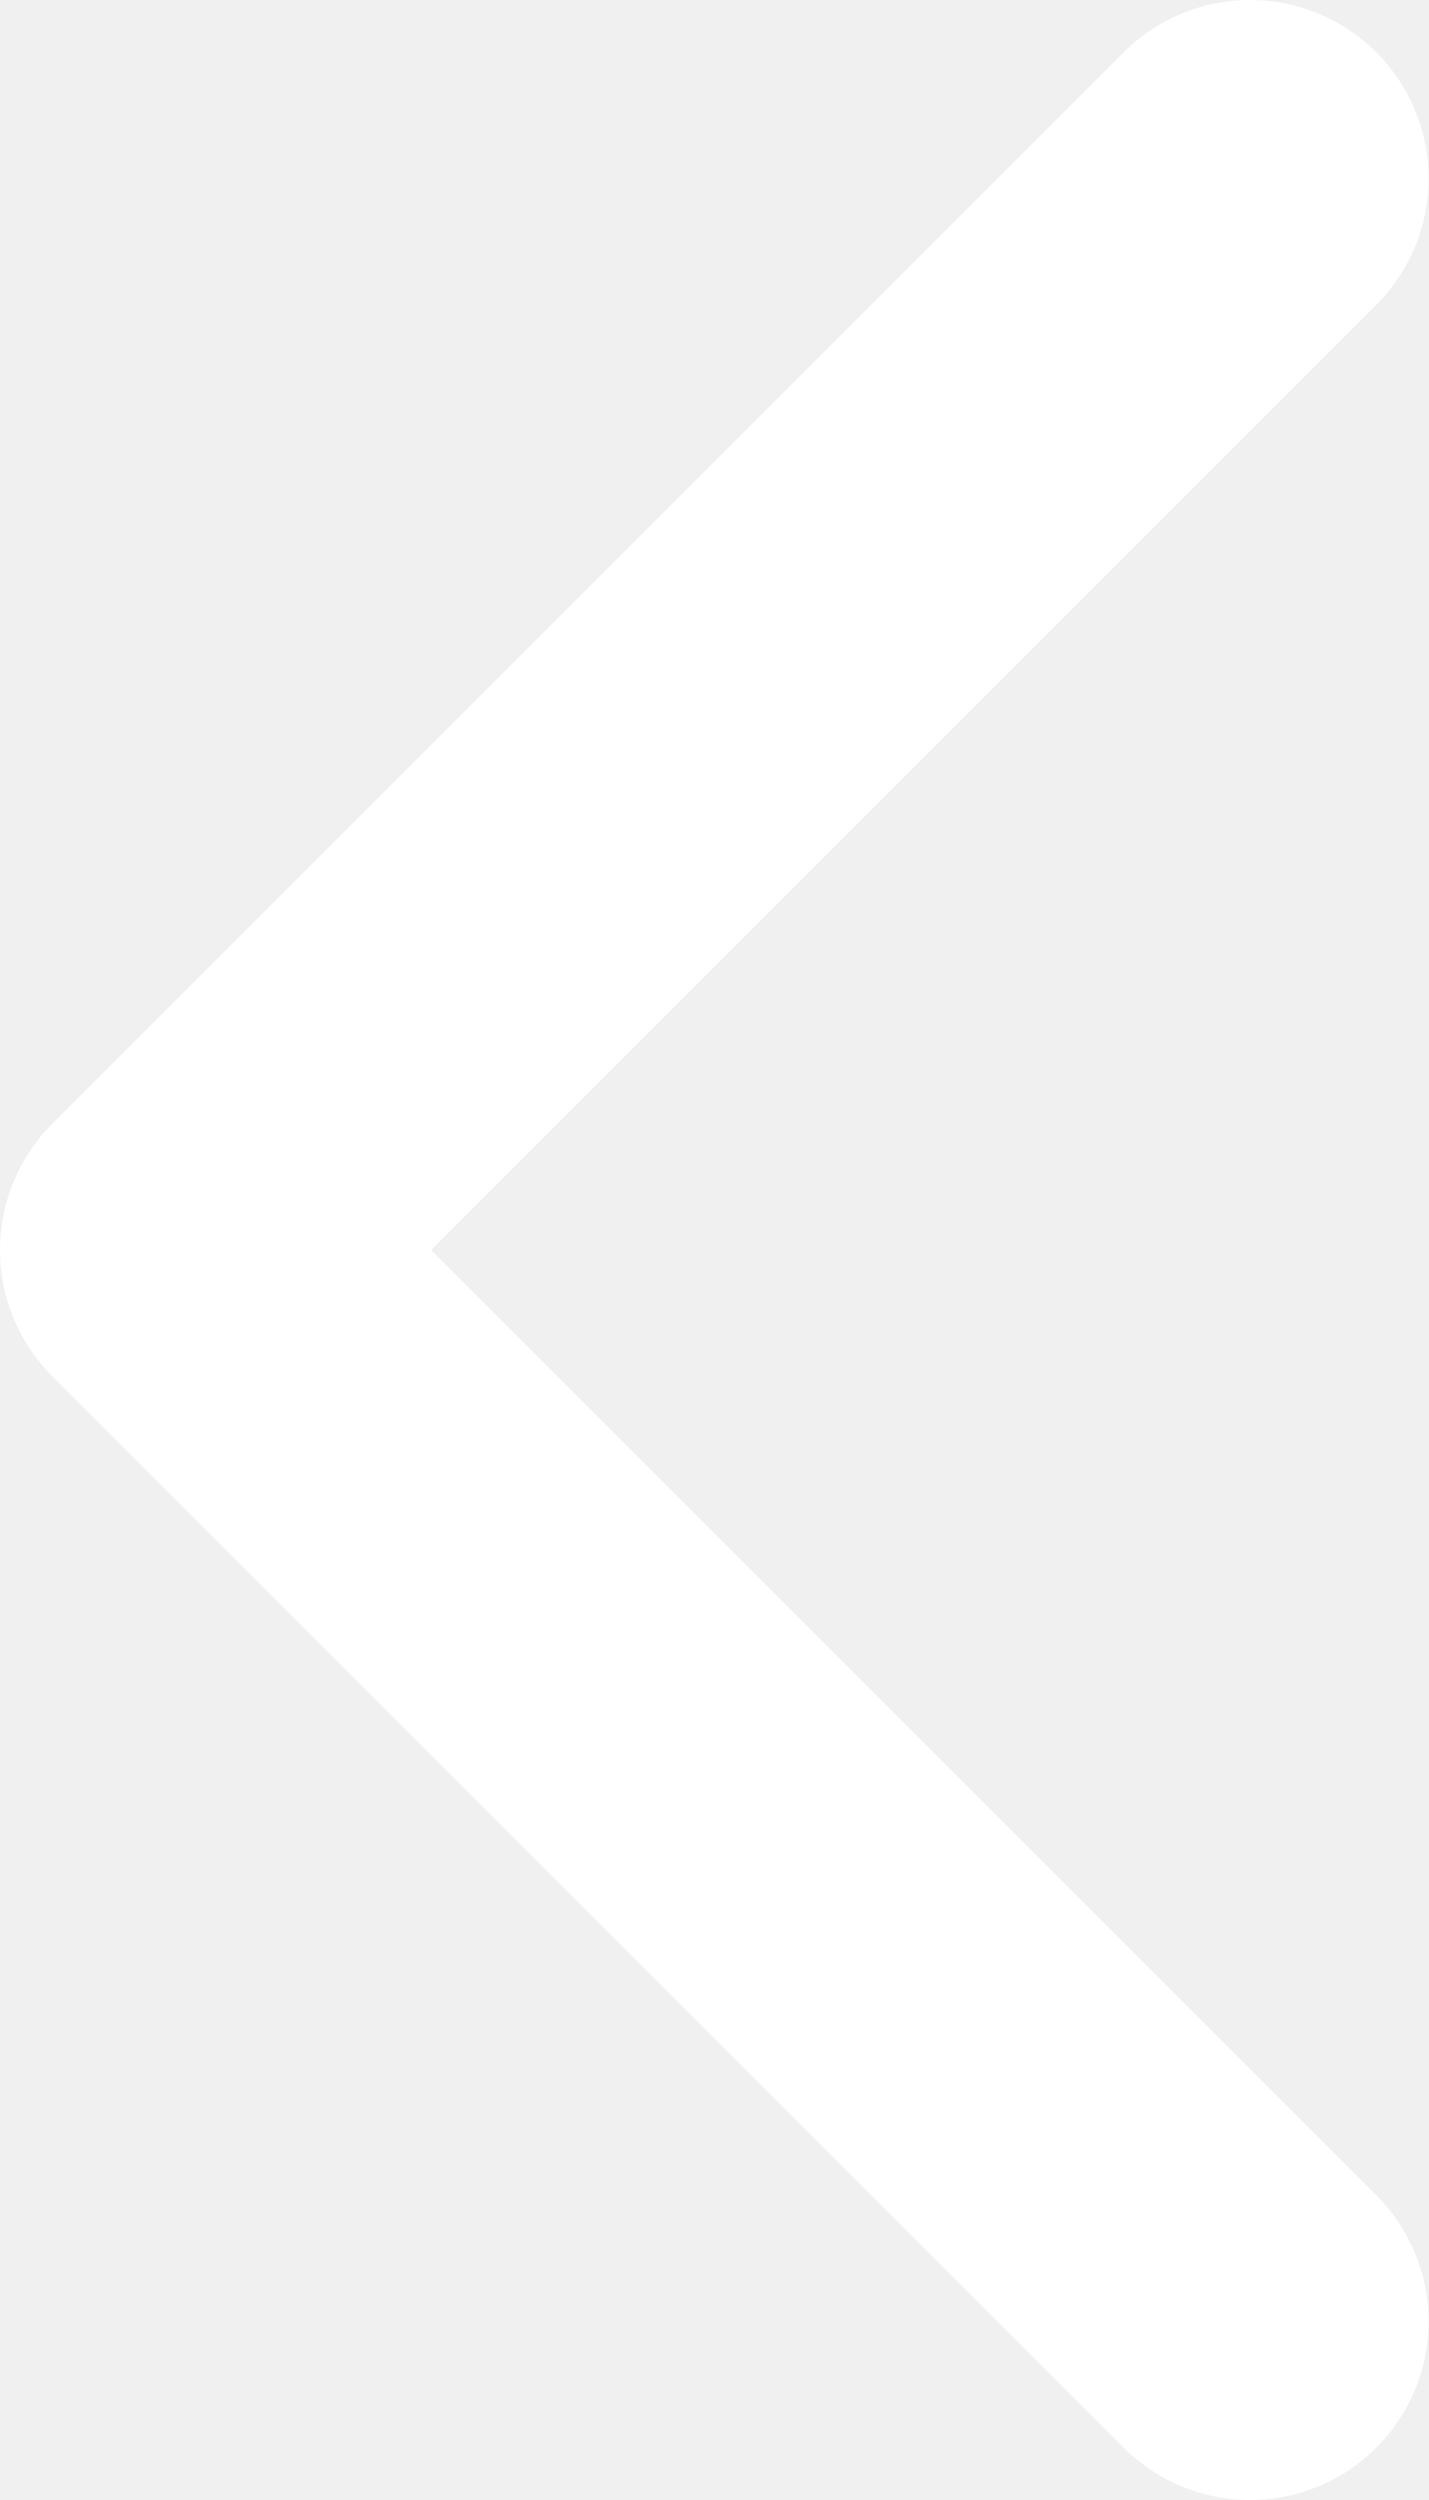
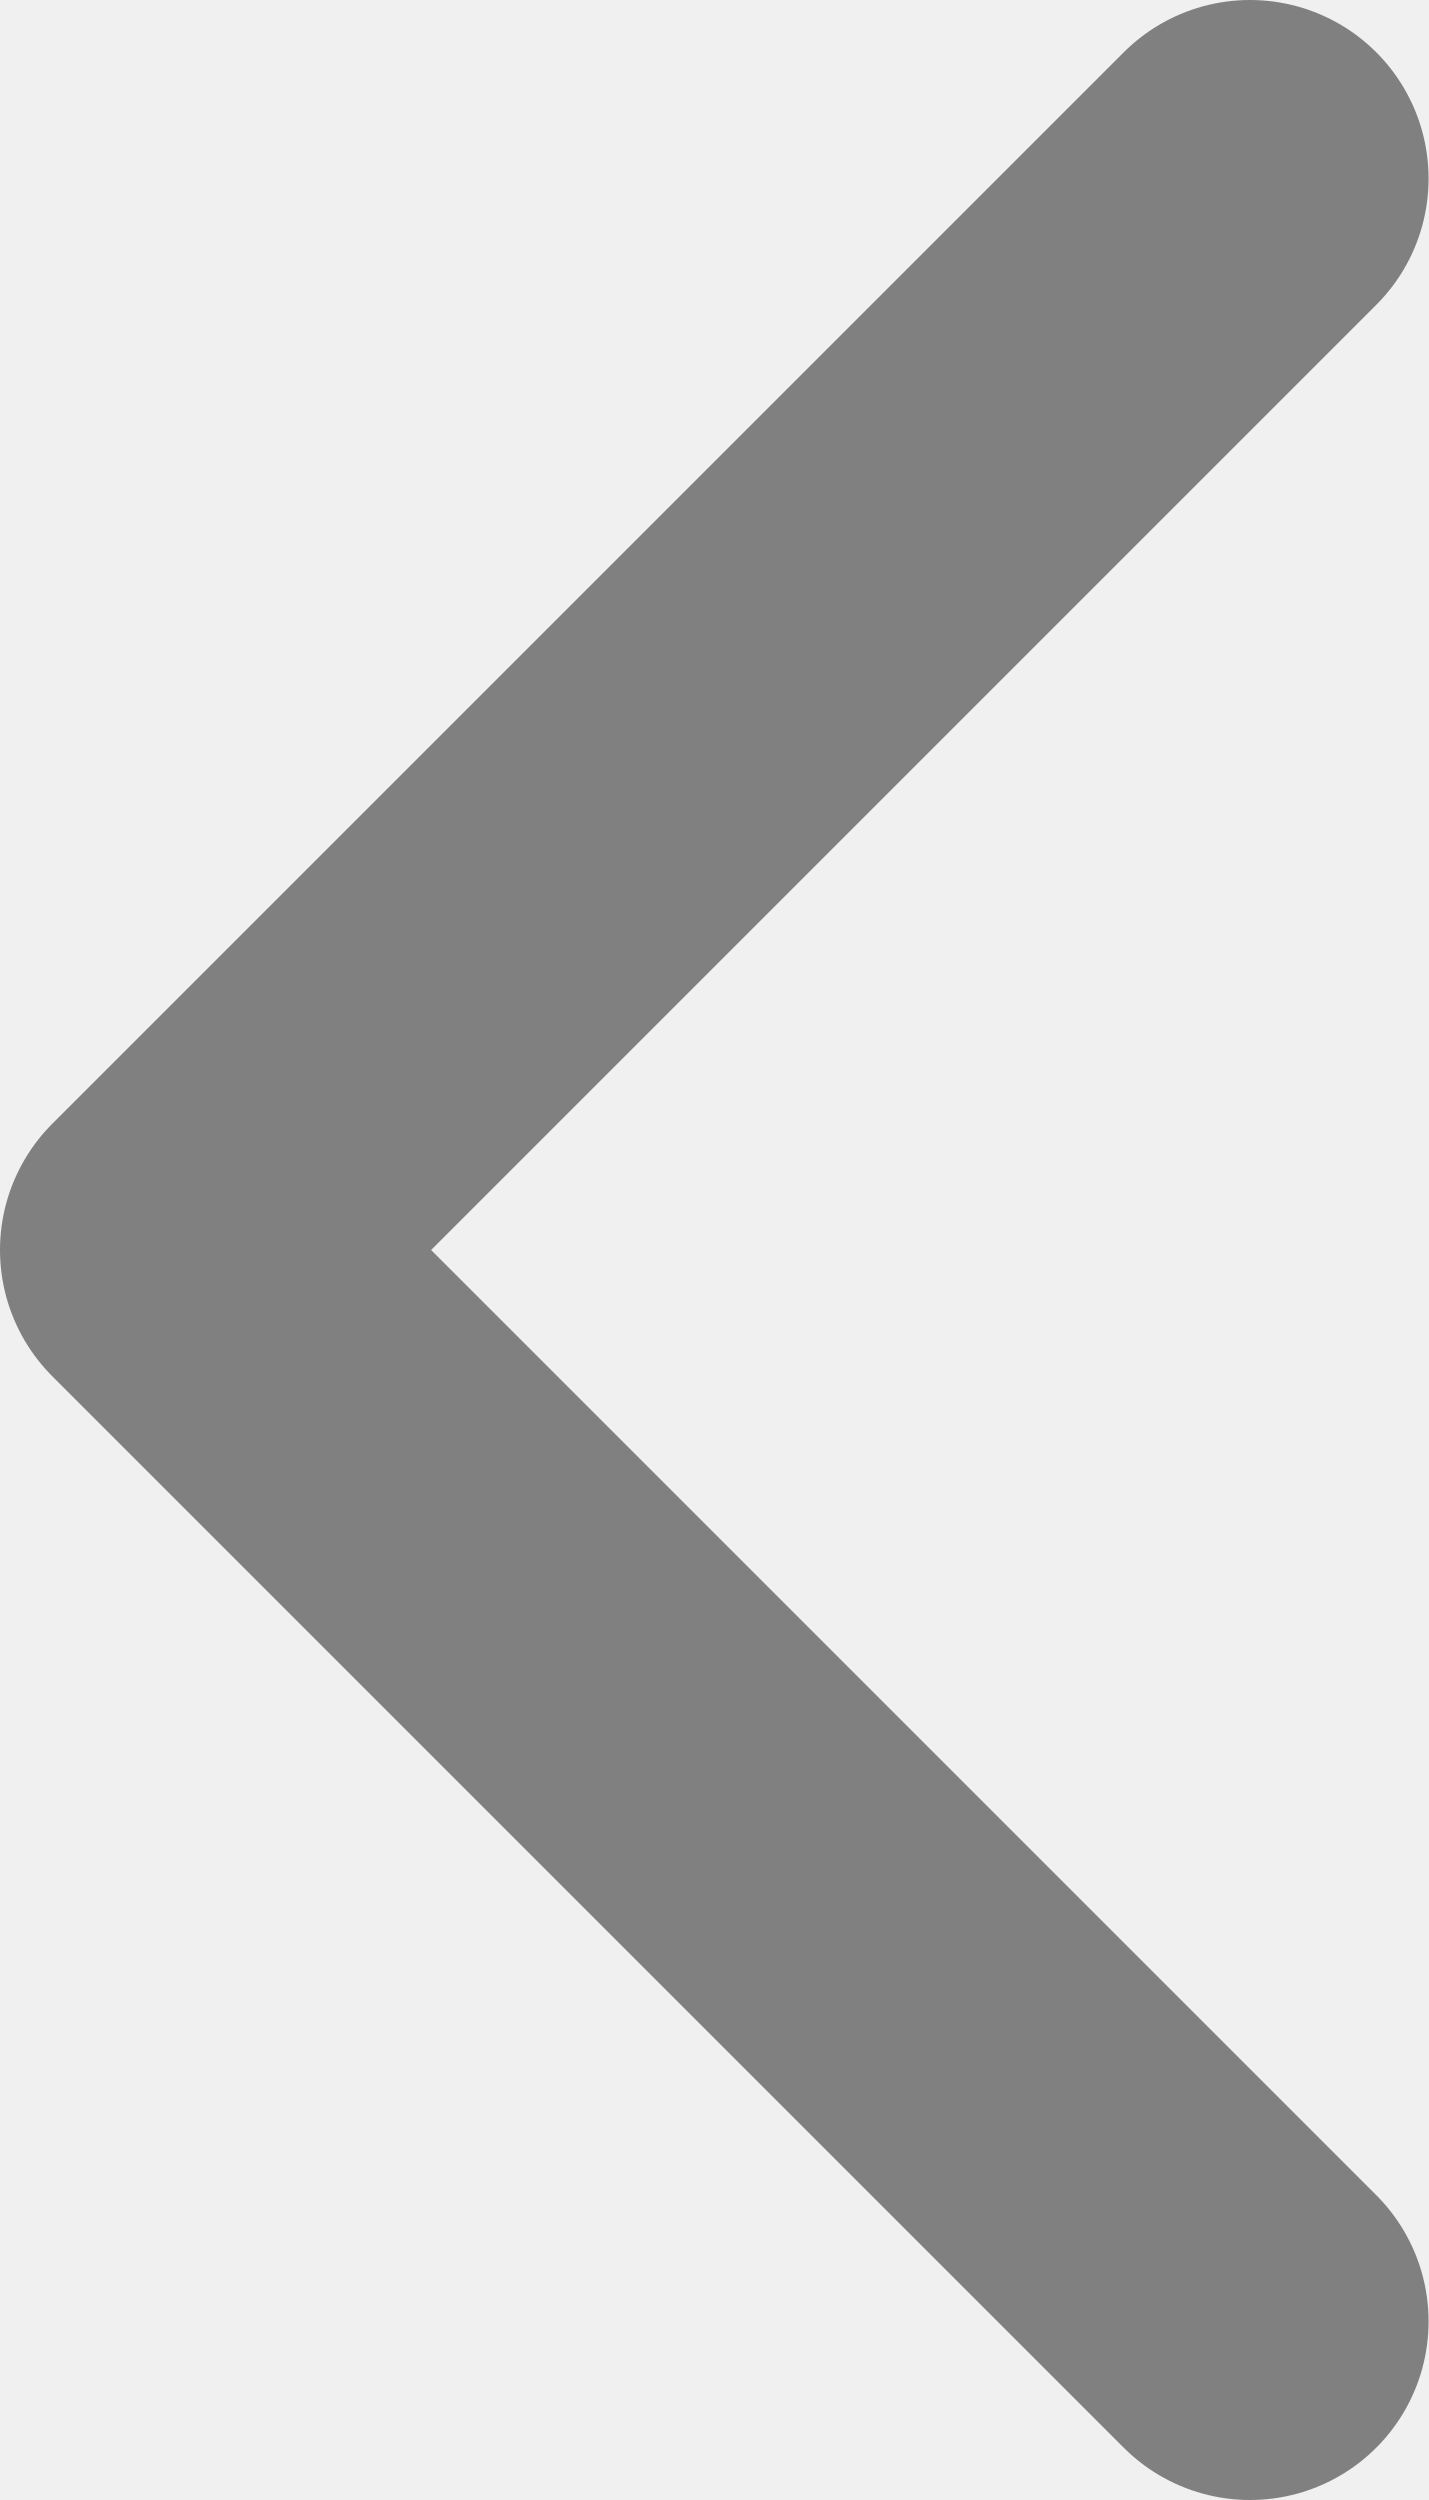
<svg xmlns="http://www.w3.org/2000/svg" width="8" height="14" viewBox="0 0 8 14" fill="none">
-   <path d="M7 13L1 7L7 1" stroke="white" stroke-width="2" stroke-linecap="round" stroke-linejoin="round" />
+   <path d="M7 13L1 7L7 1" stroke="gray" stroke-width="2" stroke-linecap="round" stroke-linejoin="round" />
</svg>
